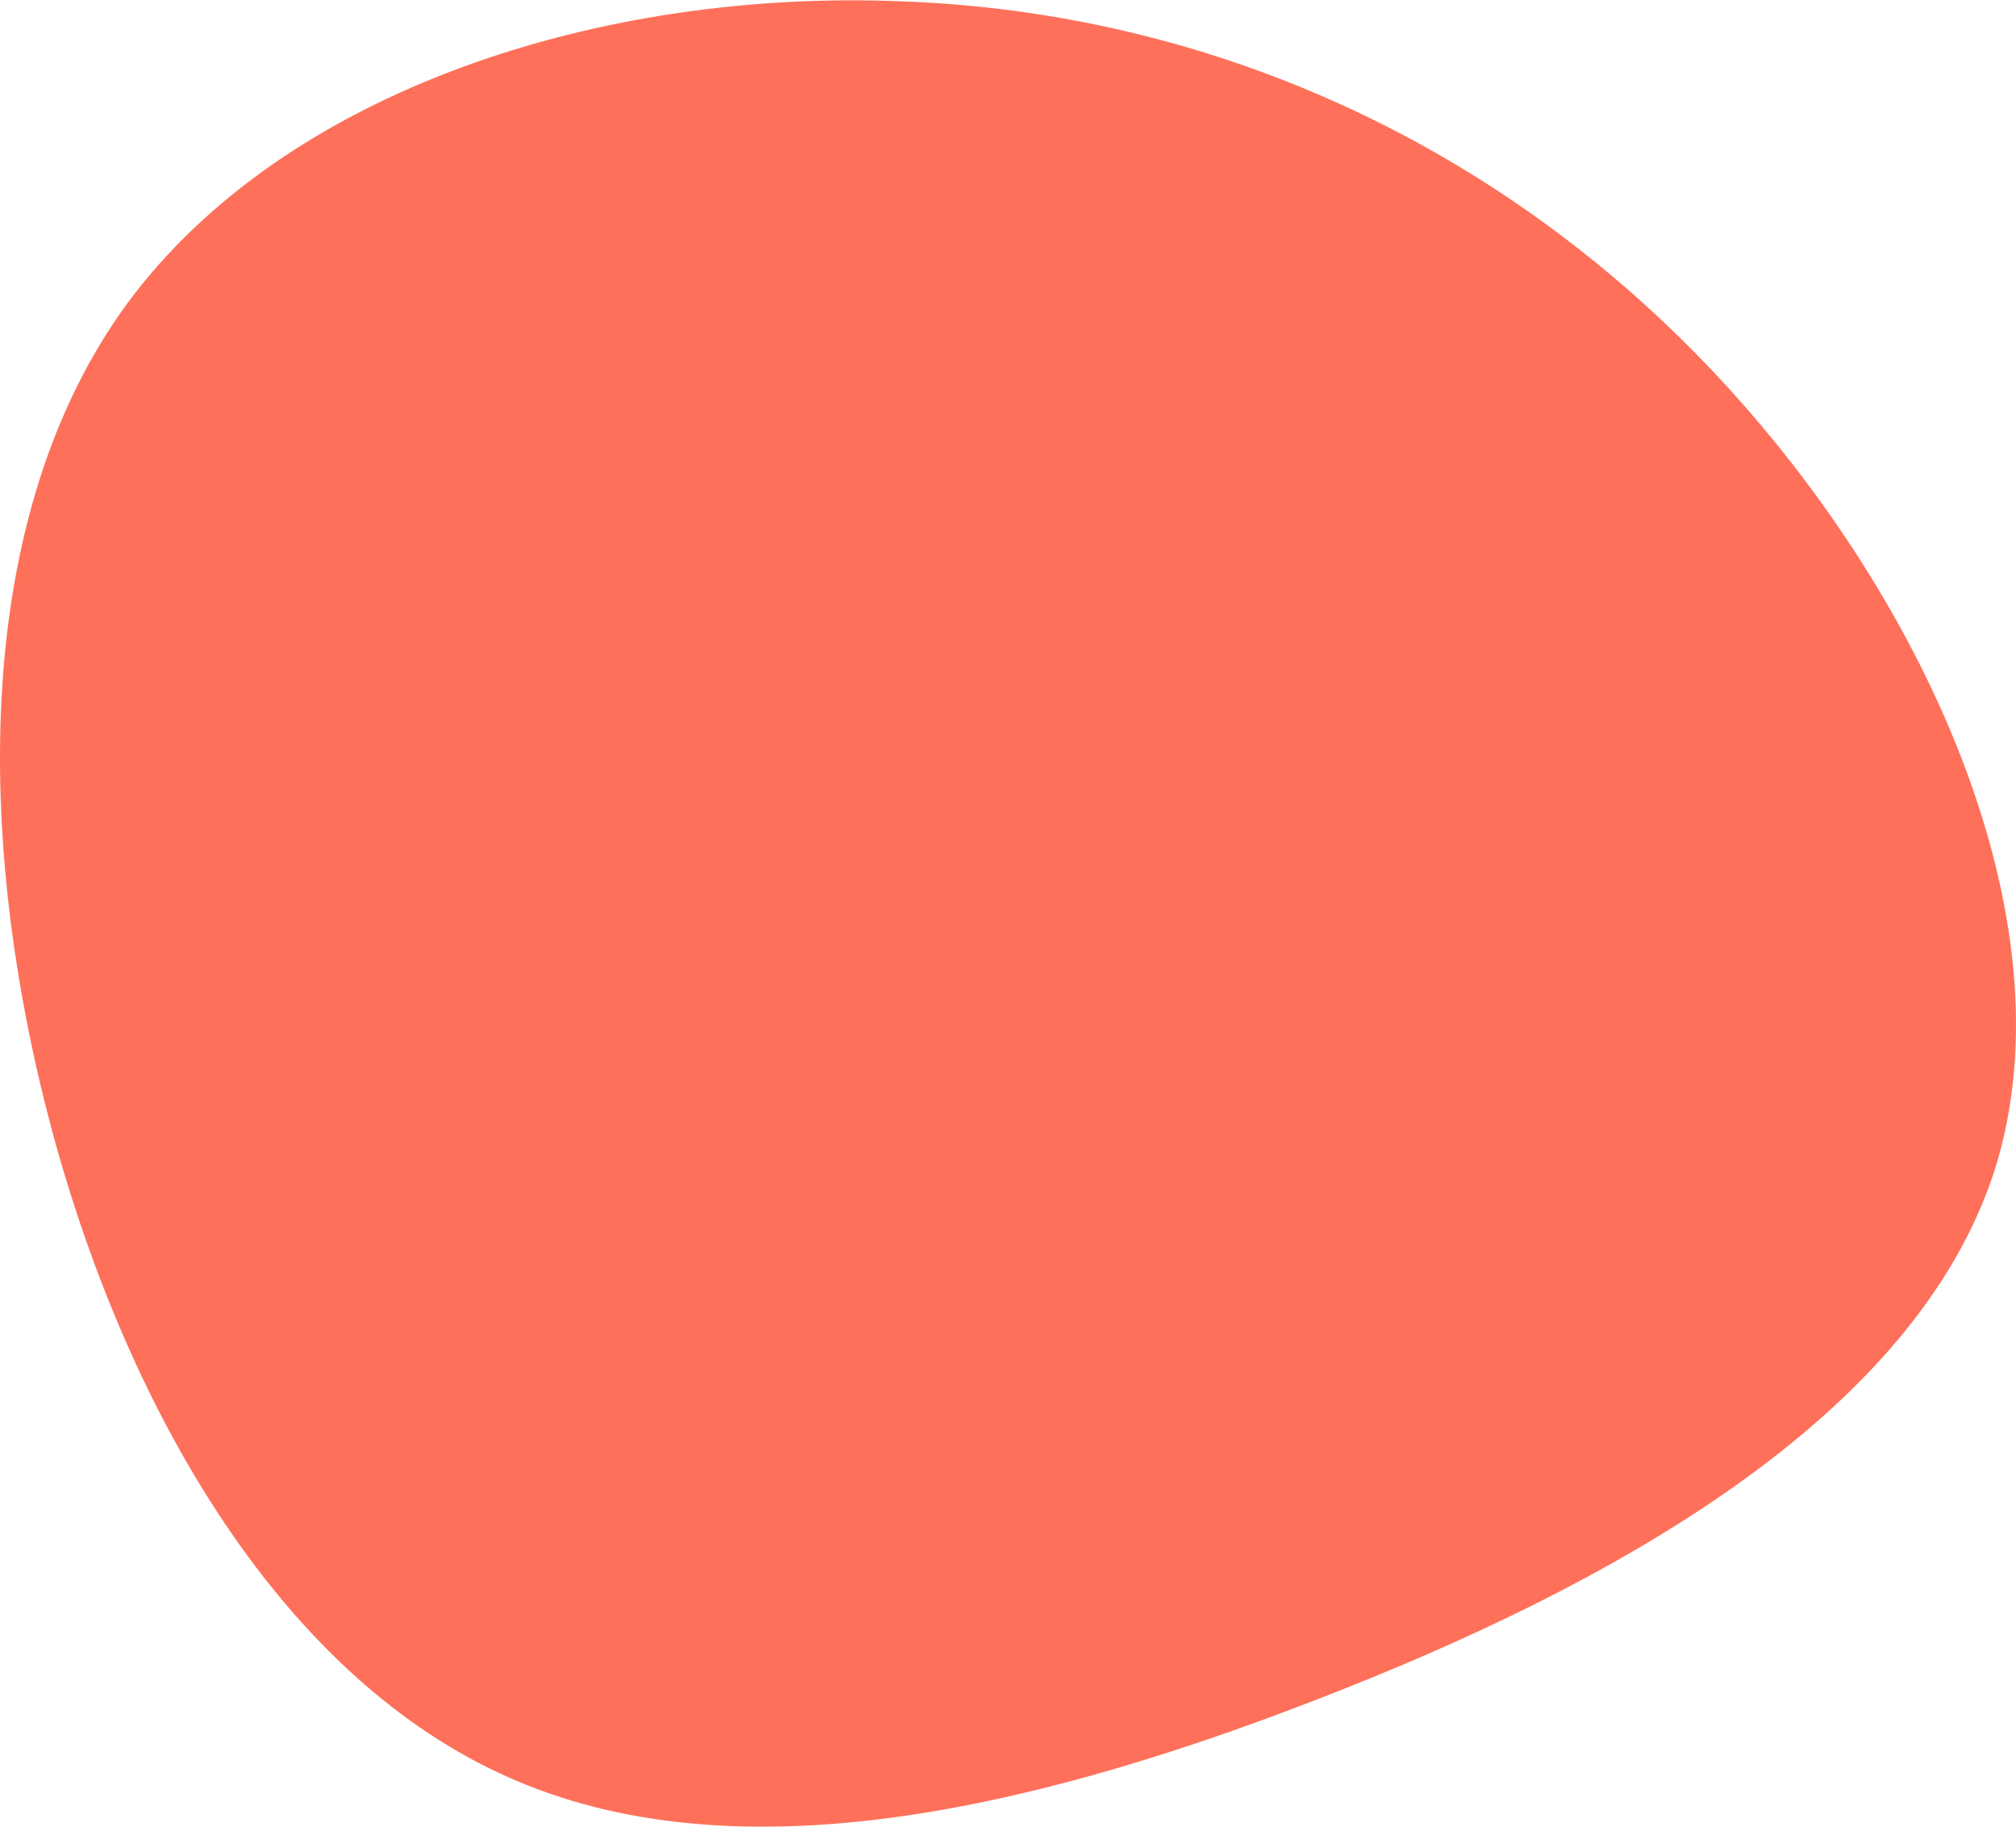
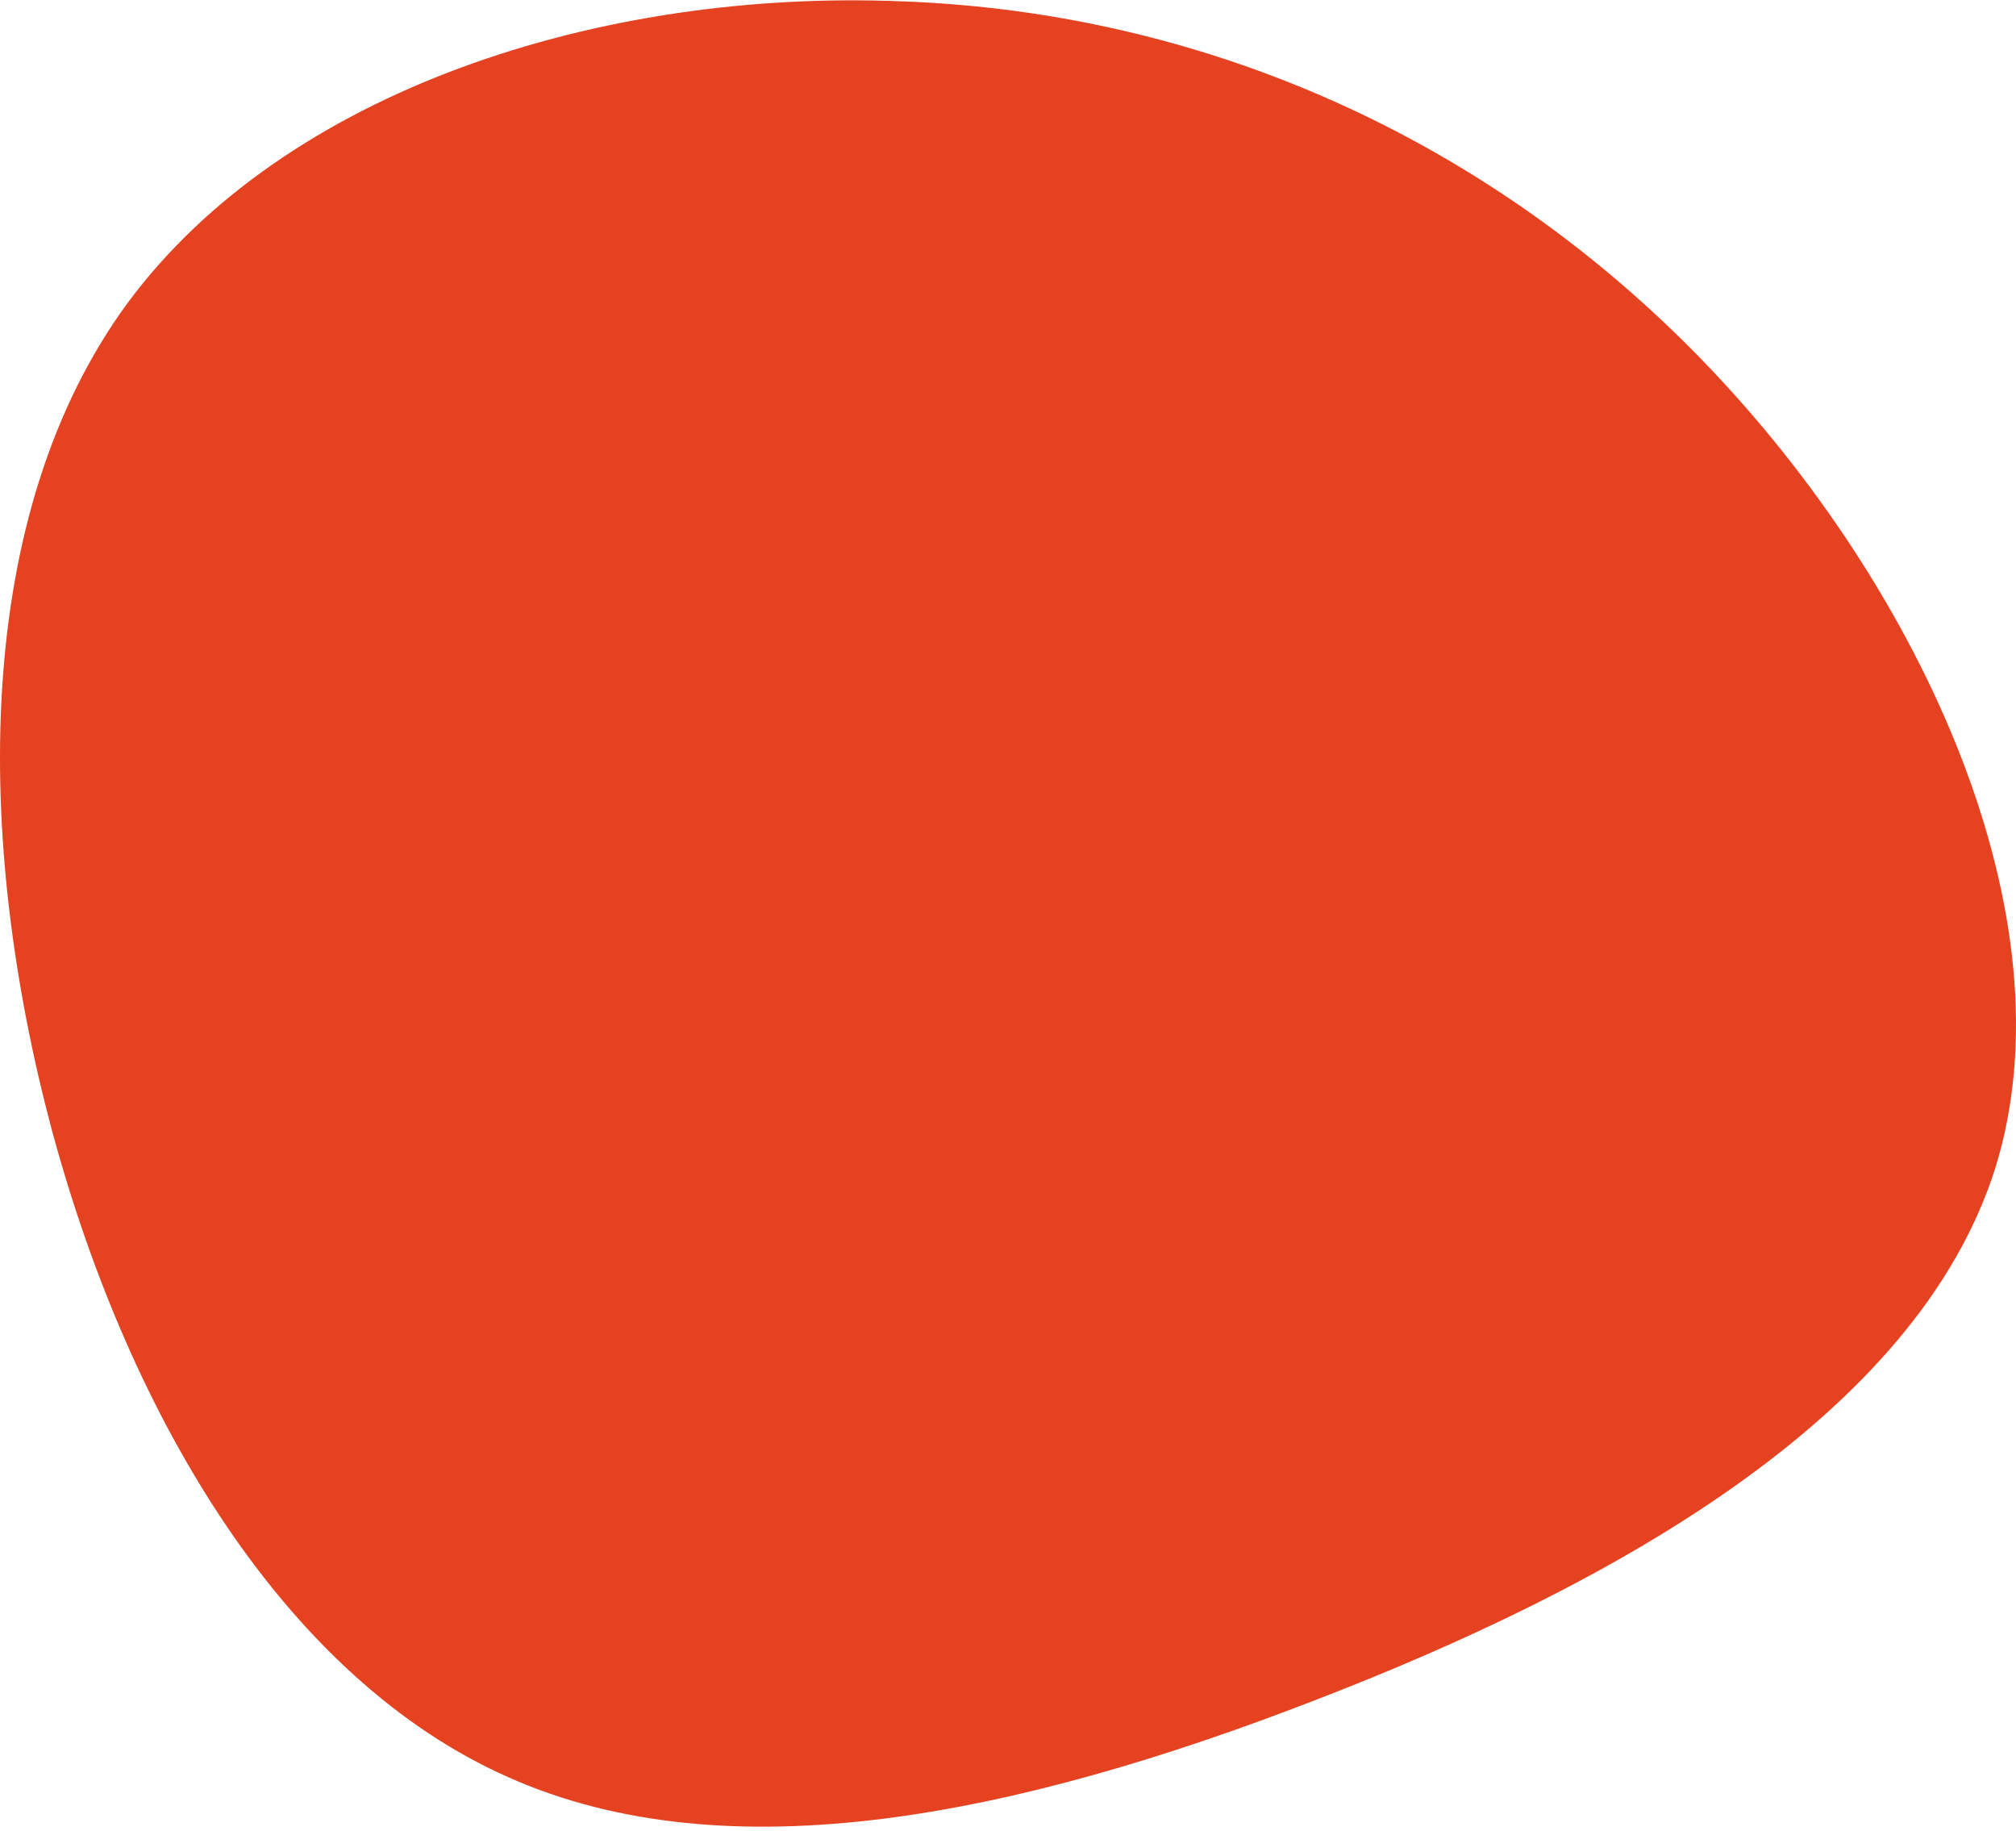
<svg xmlns="http://www.w3.org/2000/svg" width="509" height="462" viewBox="0 0 509 462" fill="none">
-   <path d="M430.684 91.848C485.587 148.958 523.332 231.872 503.773 294.831C483.871 357.79 406.664 400.451 331.516 429.351C256.711 458.25 183.965 473.388 128.376 448.617C72.444 423.846 32.983 358.822 13.081 285.198C-6.478 211.917 -7.165 130.036 32.297 76.366C72.101 22.695 151.71 -2.763 227.544 0.333C303.722 3.085 375.781 34.737 430.684 91.848Z" fill="#FE705A" />
+   <path d="M430.684 91.848C485.587 148.958 523.332 231.872 503.773 294.831C483.871 357.79 406.664 400.451 331.516 429.351C256.711 458.25 183.965 473.388 128.376 448.617C72.444 423.846 32.983 358.822 13.081 285.198C-6.478 211.917 -7.165 130.036 32.297 76.366C72.101 22.695 151.71 -2.763 227.544 0.333C303.722 3.085 375.781 34.737 430.684 91.848Z" fill="#E44220" />
</svg>
